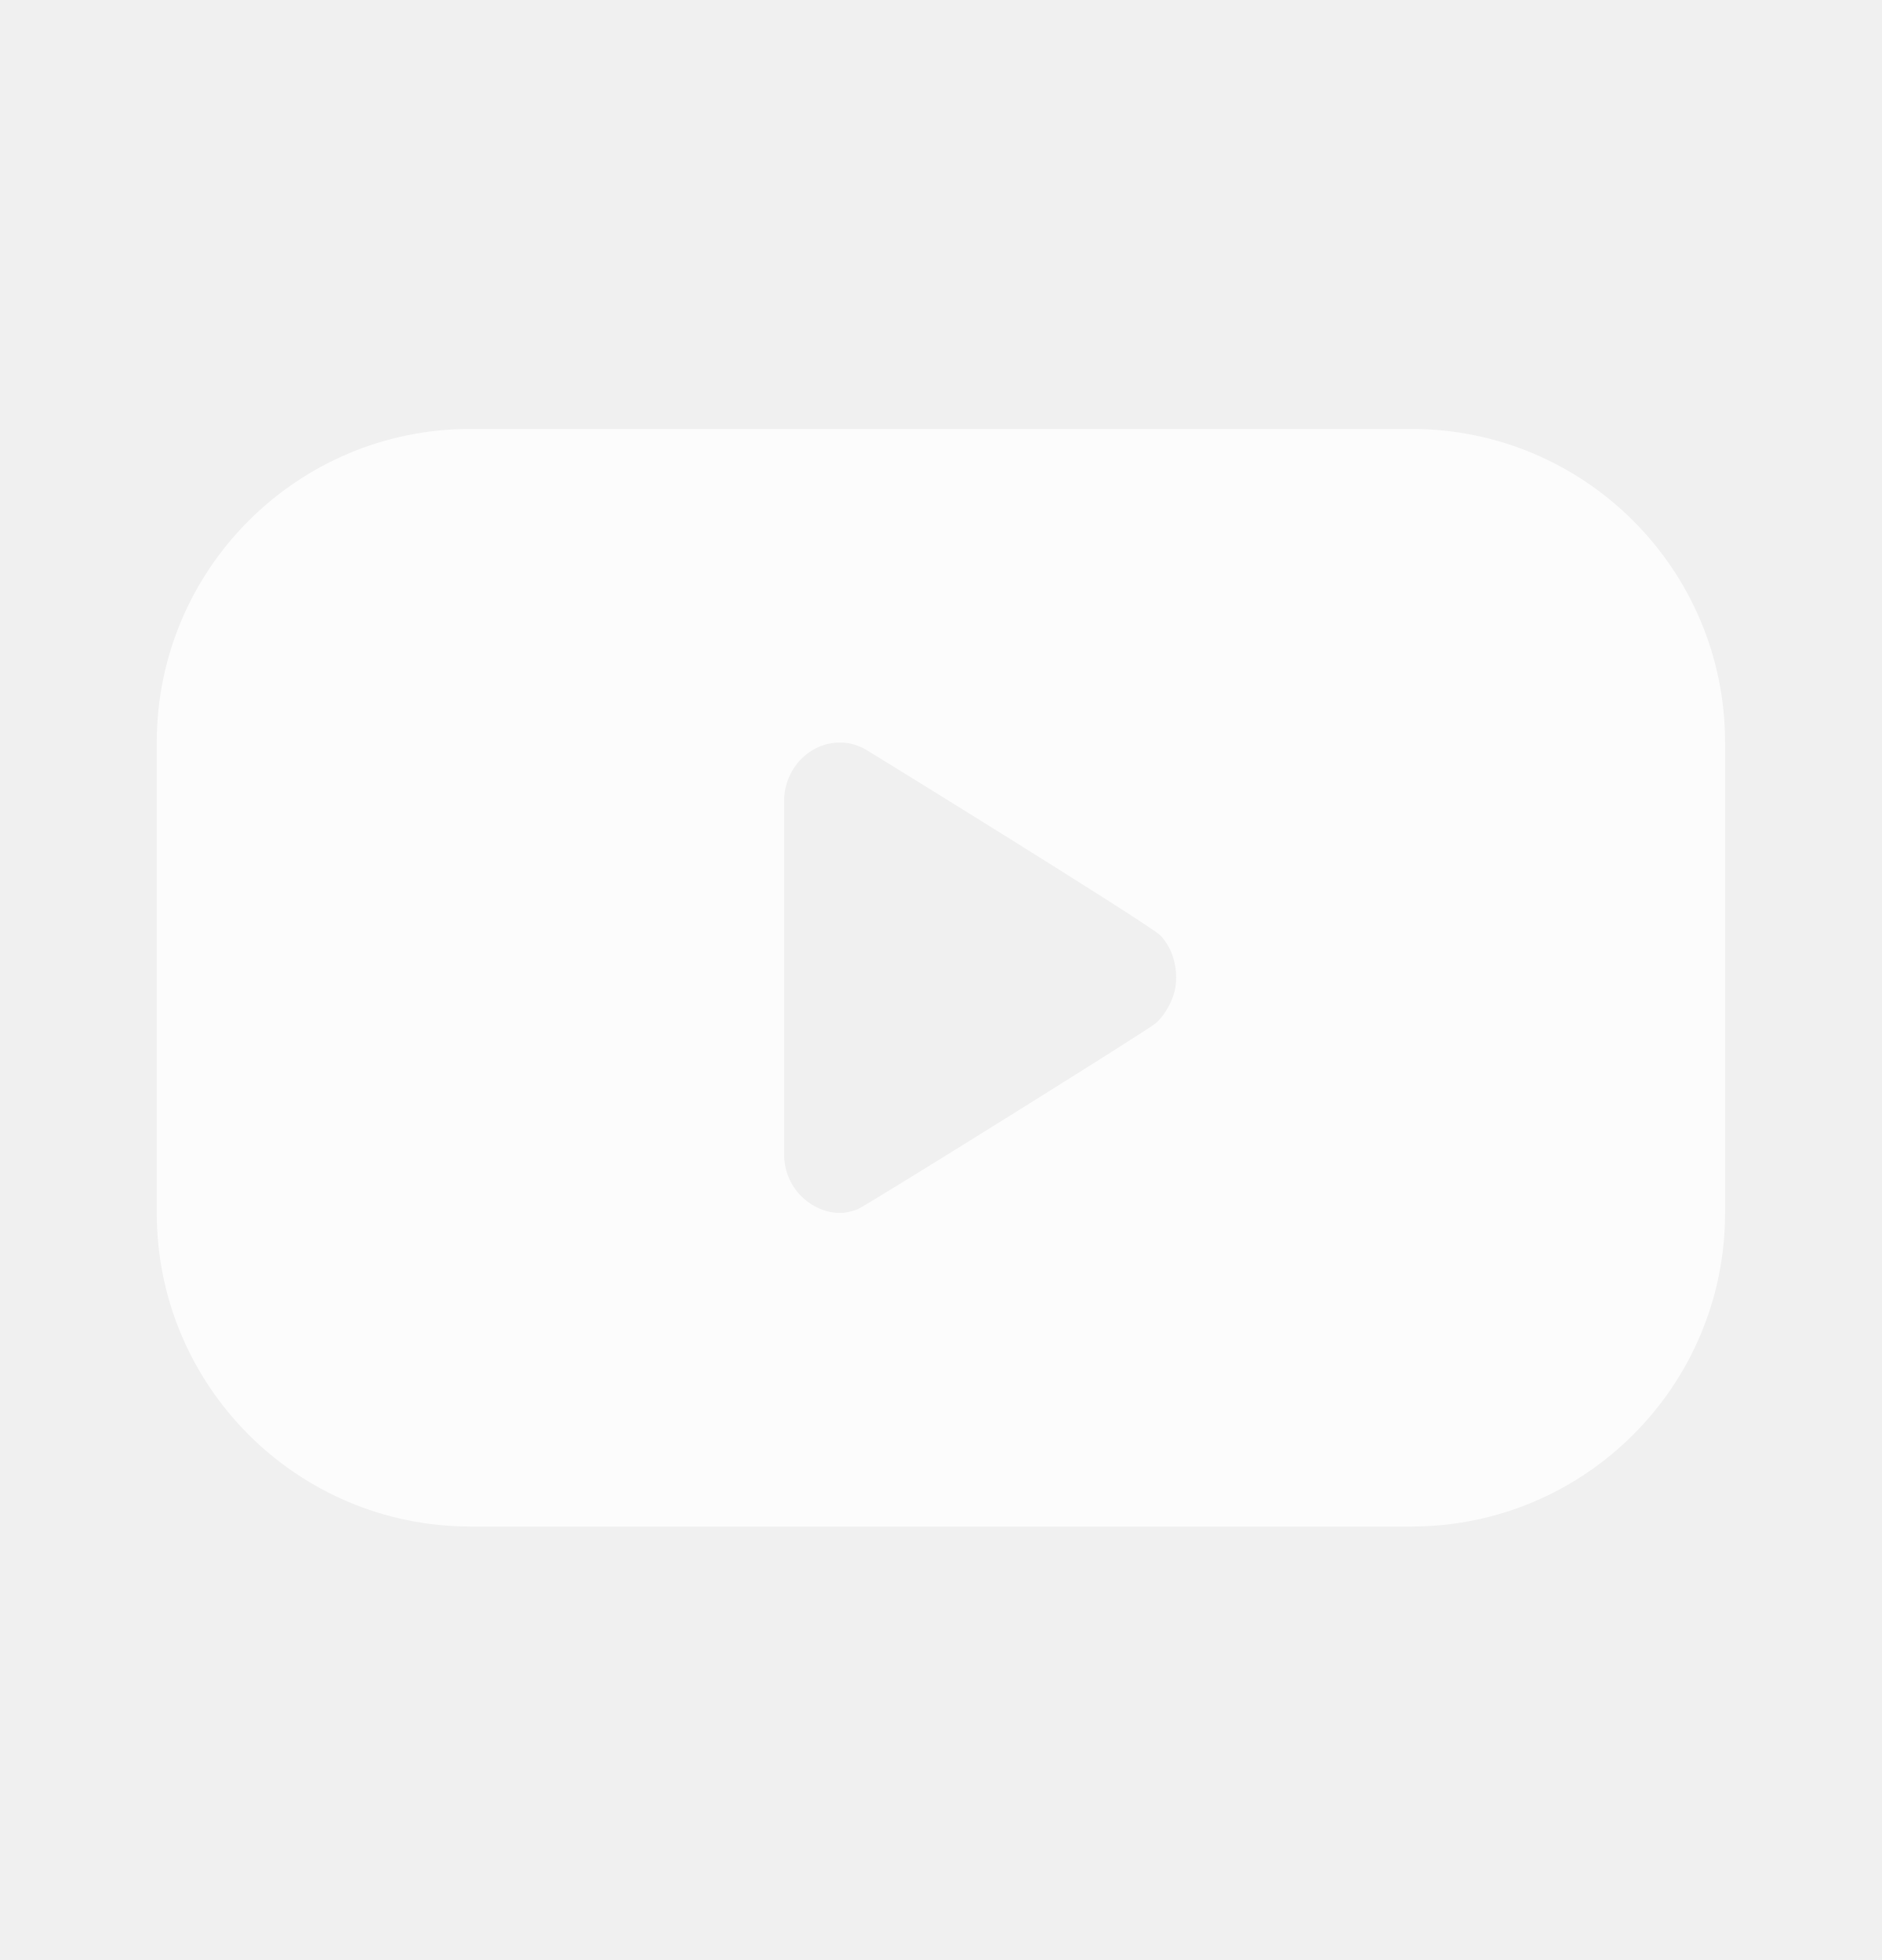
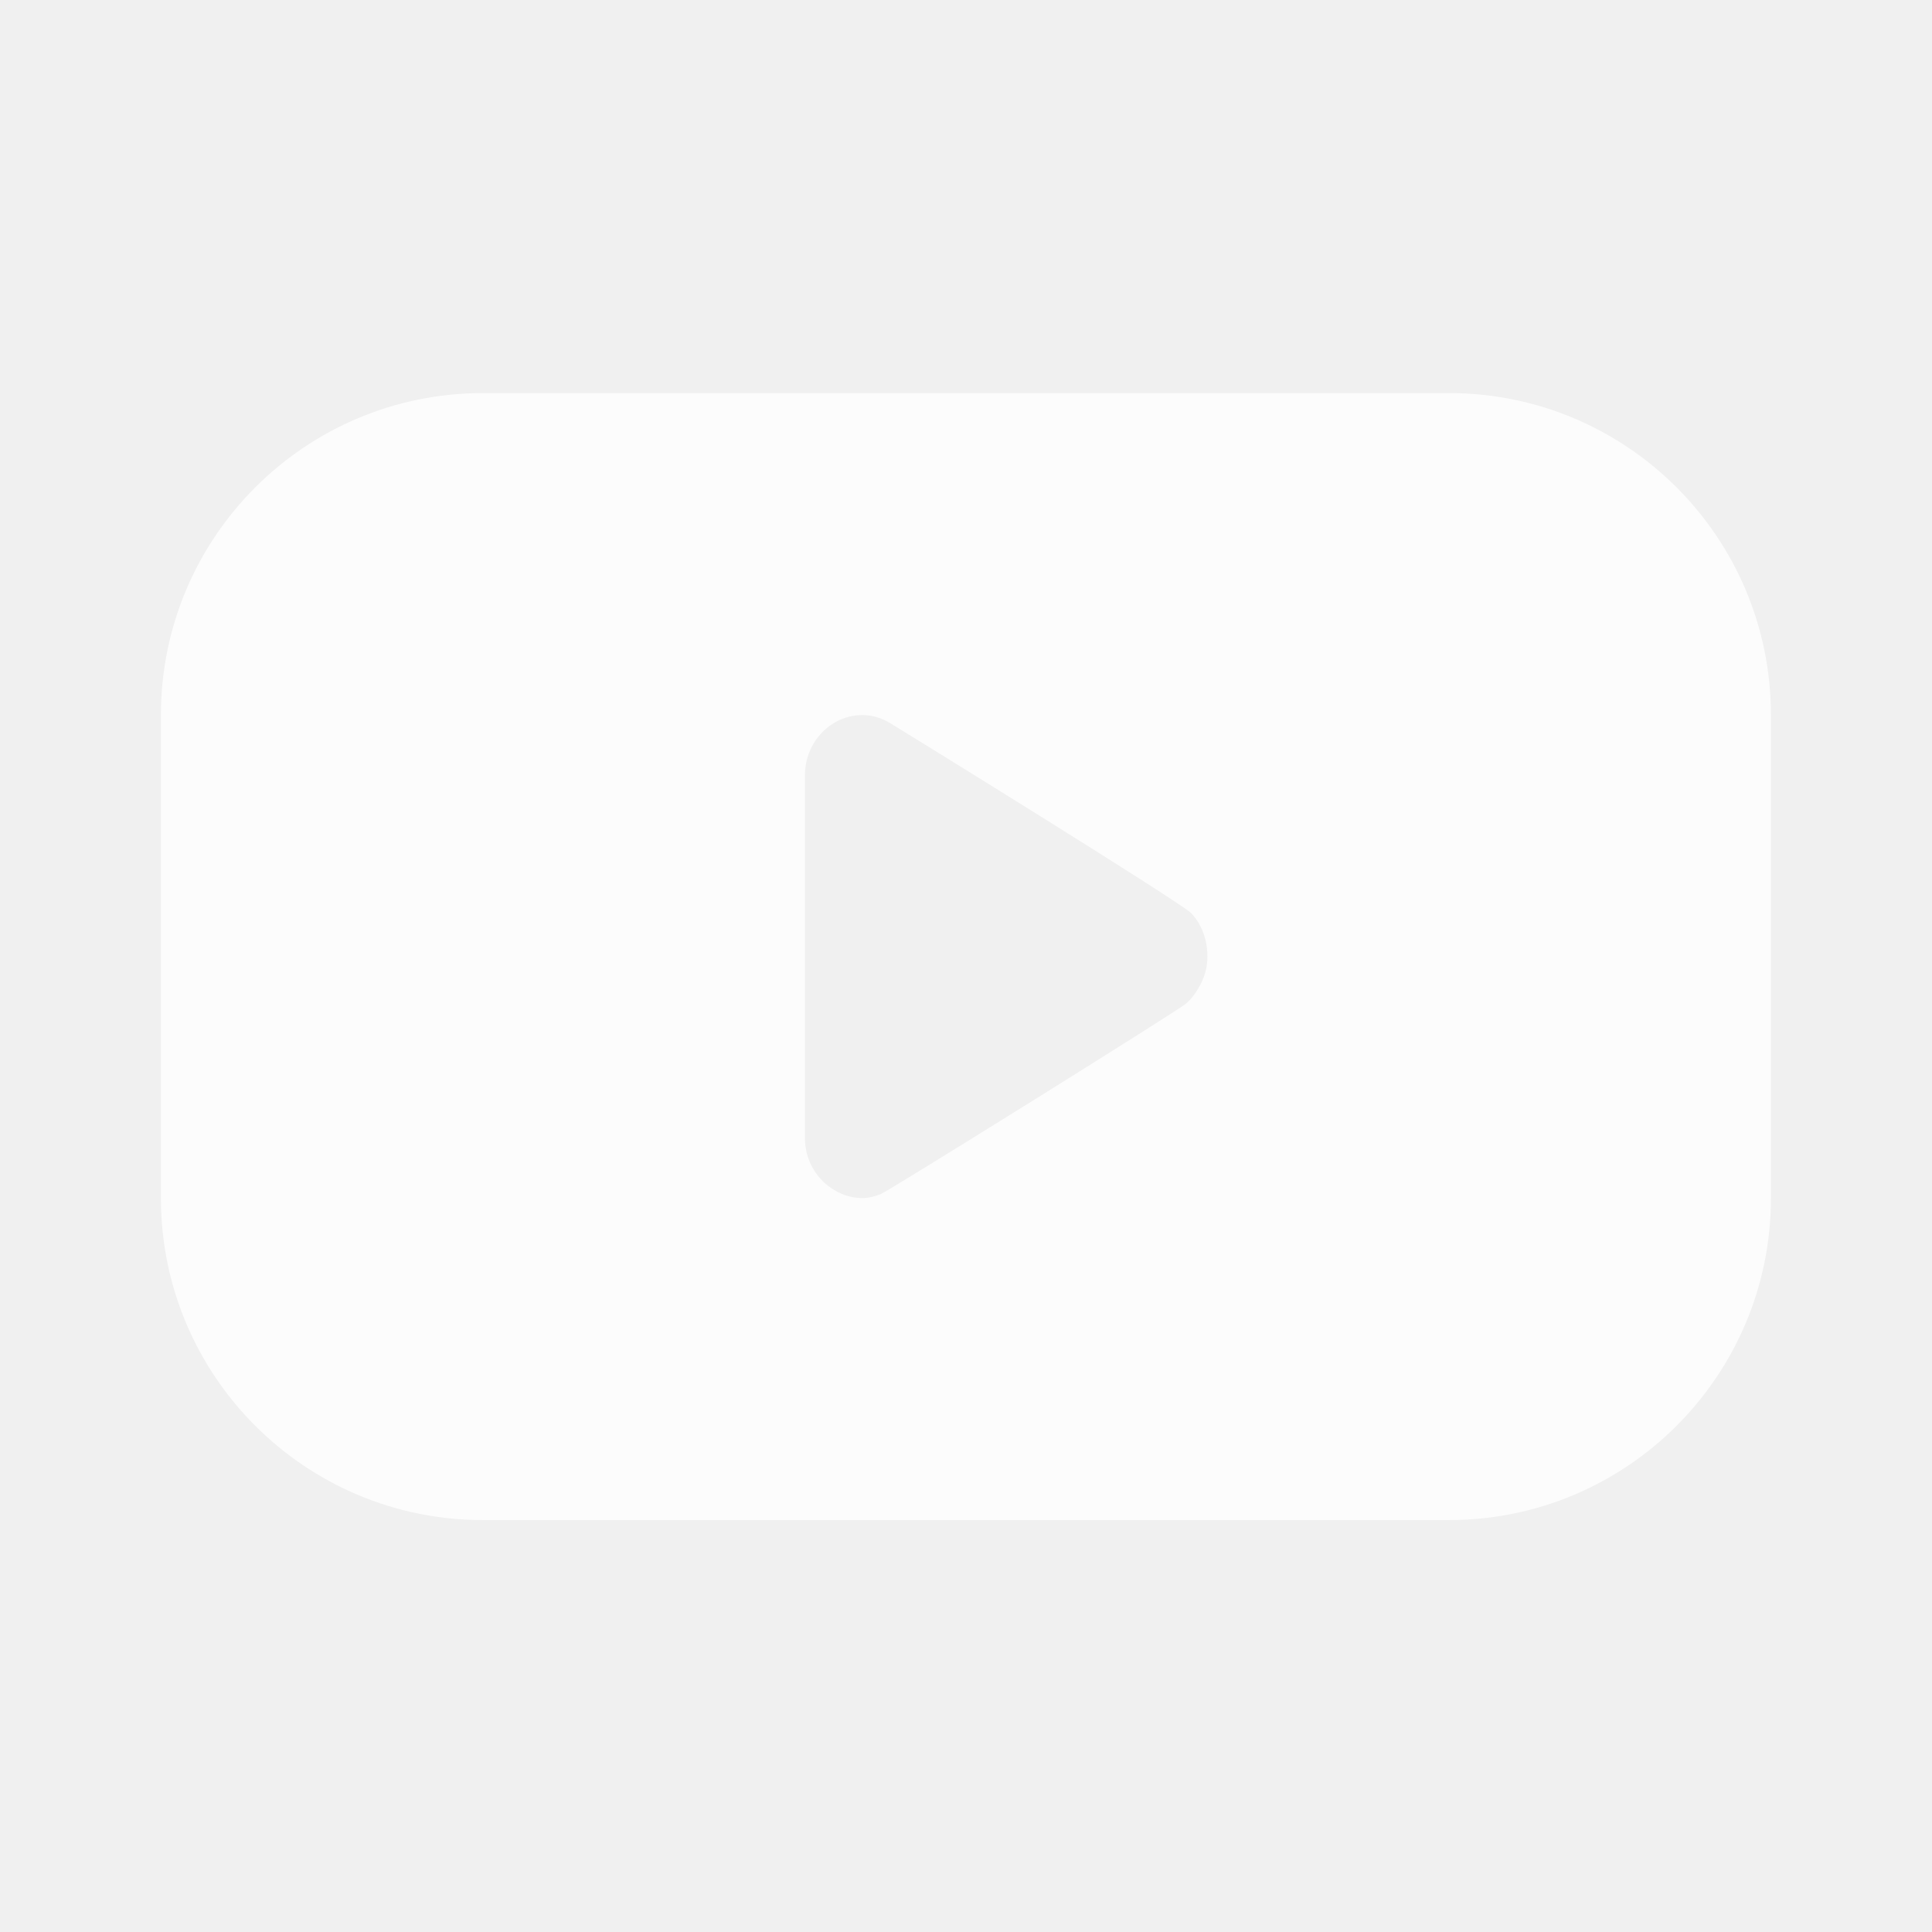
- <svg xmlns="http://www.w3.org/2000/svg" width="24" height="25" viewBox="0 0 24 25" fill="none">
-   <path d="M5.999 5.471C3.79 5.471 1.999 7.262 1.999 9.471V15.471C1.999 17.68 3.79 19.471 5.999 19.471H17.999C20.208 19.471 21.999 17.68 21.999 15.471V9.471C21.999 7.262 20.208 5.471 17.999 5.471H5.999ZM10.713 9.471C10.838 9.471 10.946 9.506 11.048 9.565C11.106 9.598 14.669 11.797 14.798 11.932C14.928 12.068 14.999 12.263 14.999 12.471C14.999 12.603 14.966 12.715 14.91 12.823C14.864 12.91 14.806 12.995 14.731 13.057C14.61 13.158 11.026 15.392 10.937 15.424C10.864 15.45 10.794 15.471 10.713 15.471C10.535 15.471 10.37 15.397 10.245 15.283C10.093 15.146 9.999 14.948 9.999 14.721C9.999 14.516 9.999 10.425 9.999 10.221C9.999 9.807 10.319 9.471 10.713 9.471Z" fill="white" fill-opacity="0.8" />
+ <svg xmlns="http://www.w3.org/2000/svg" width="24" height="24" viewBox="0 0 24 24" fill="none">
+   <path d="M5.999 4.883C3.79 4.883 1.999 6.674 1.999 8.883V14.883C1.999 17.092 3.79 18.883 5.999 18.883H17.999C20.208 18.883 21.999 17.092 21.999 14.883V8.883C21.999 6.674 20.208 4.883 17.999 4.883H5.999ZM10.713 8.883C10.838 8.883 10.946 8.918 11.048 8.977C11.106 9.01 14.669 11.209 14.798 11.344C14.928 11.48 14.999 11.675 14.999 11.883C14.999 12.015 14.966 12.127 14.91 12.235C14.863 12.322 14.805 12.407 14.731 12.469C14.609 12.57 11.025 14.804 10.936 14.836C10.864 14.862 10.794 14.883 10.713 14.883C10.535 14.883 10.37 14.809 10.244 14.695C10.093 14.558 9.999 14.36 9.999 14.133C9.999 13.928 9.999 9.837 9.999 9.633C9.999 9.219 10.319 8.883 10.713 8.883Z" fill="white" fill-opacity="0.8" />
</svg>
